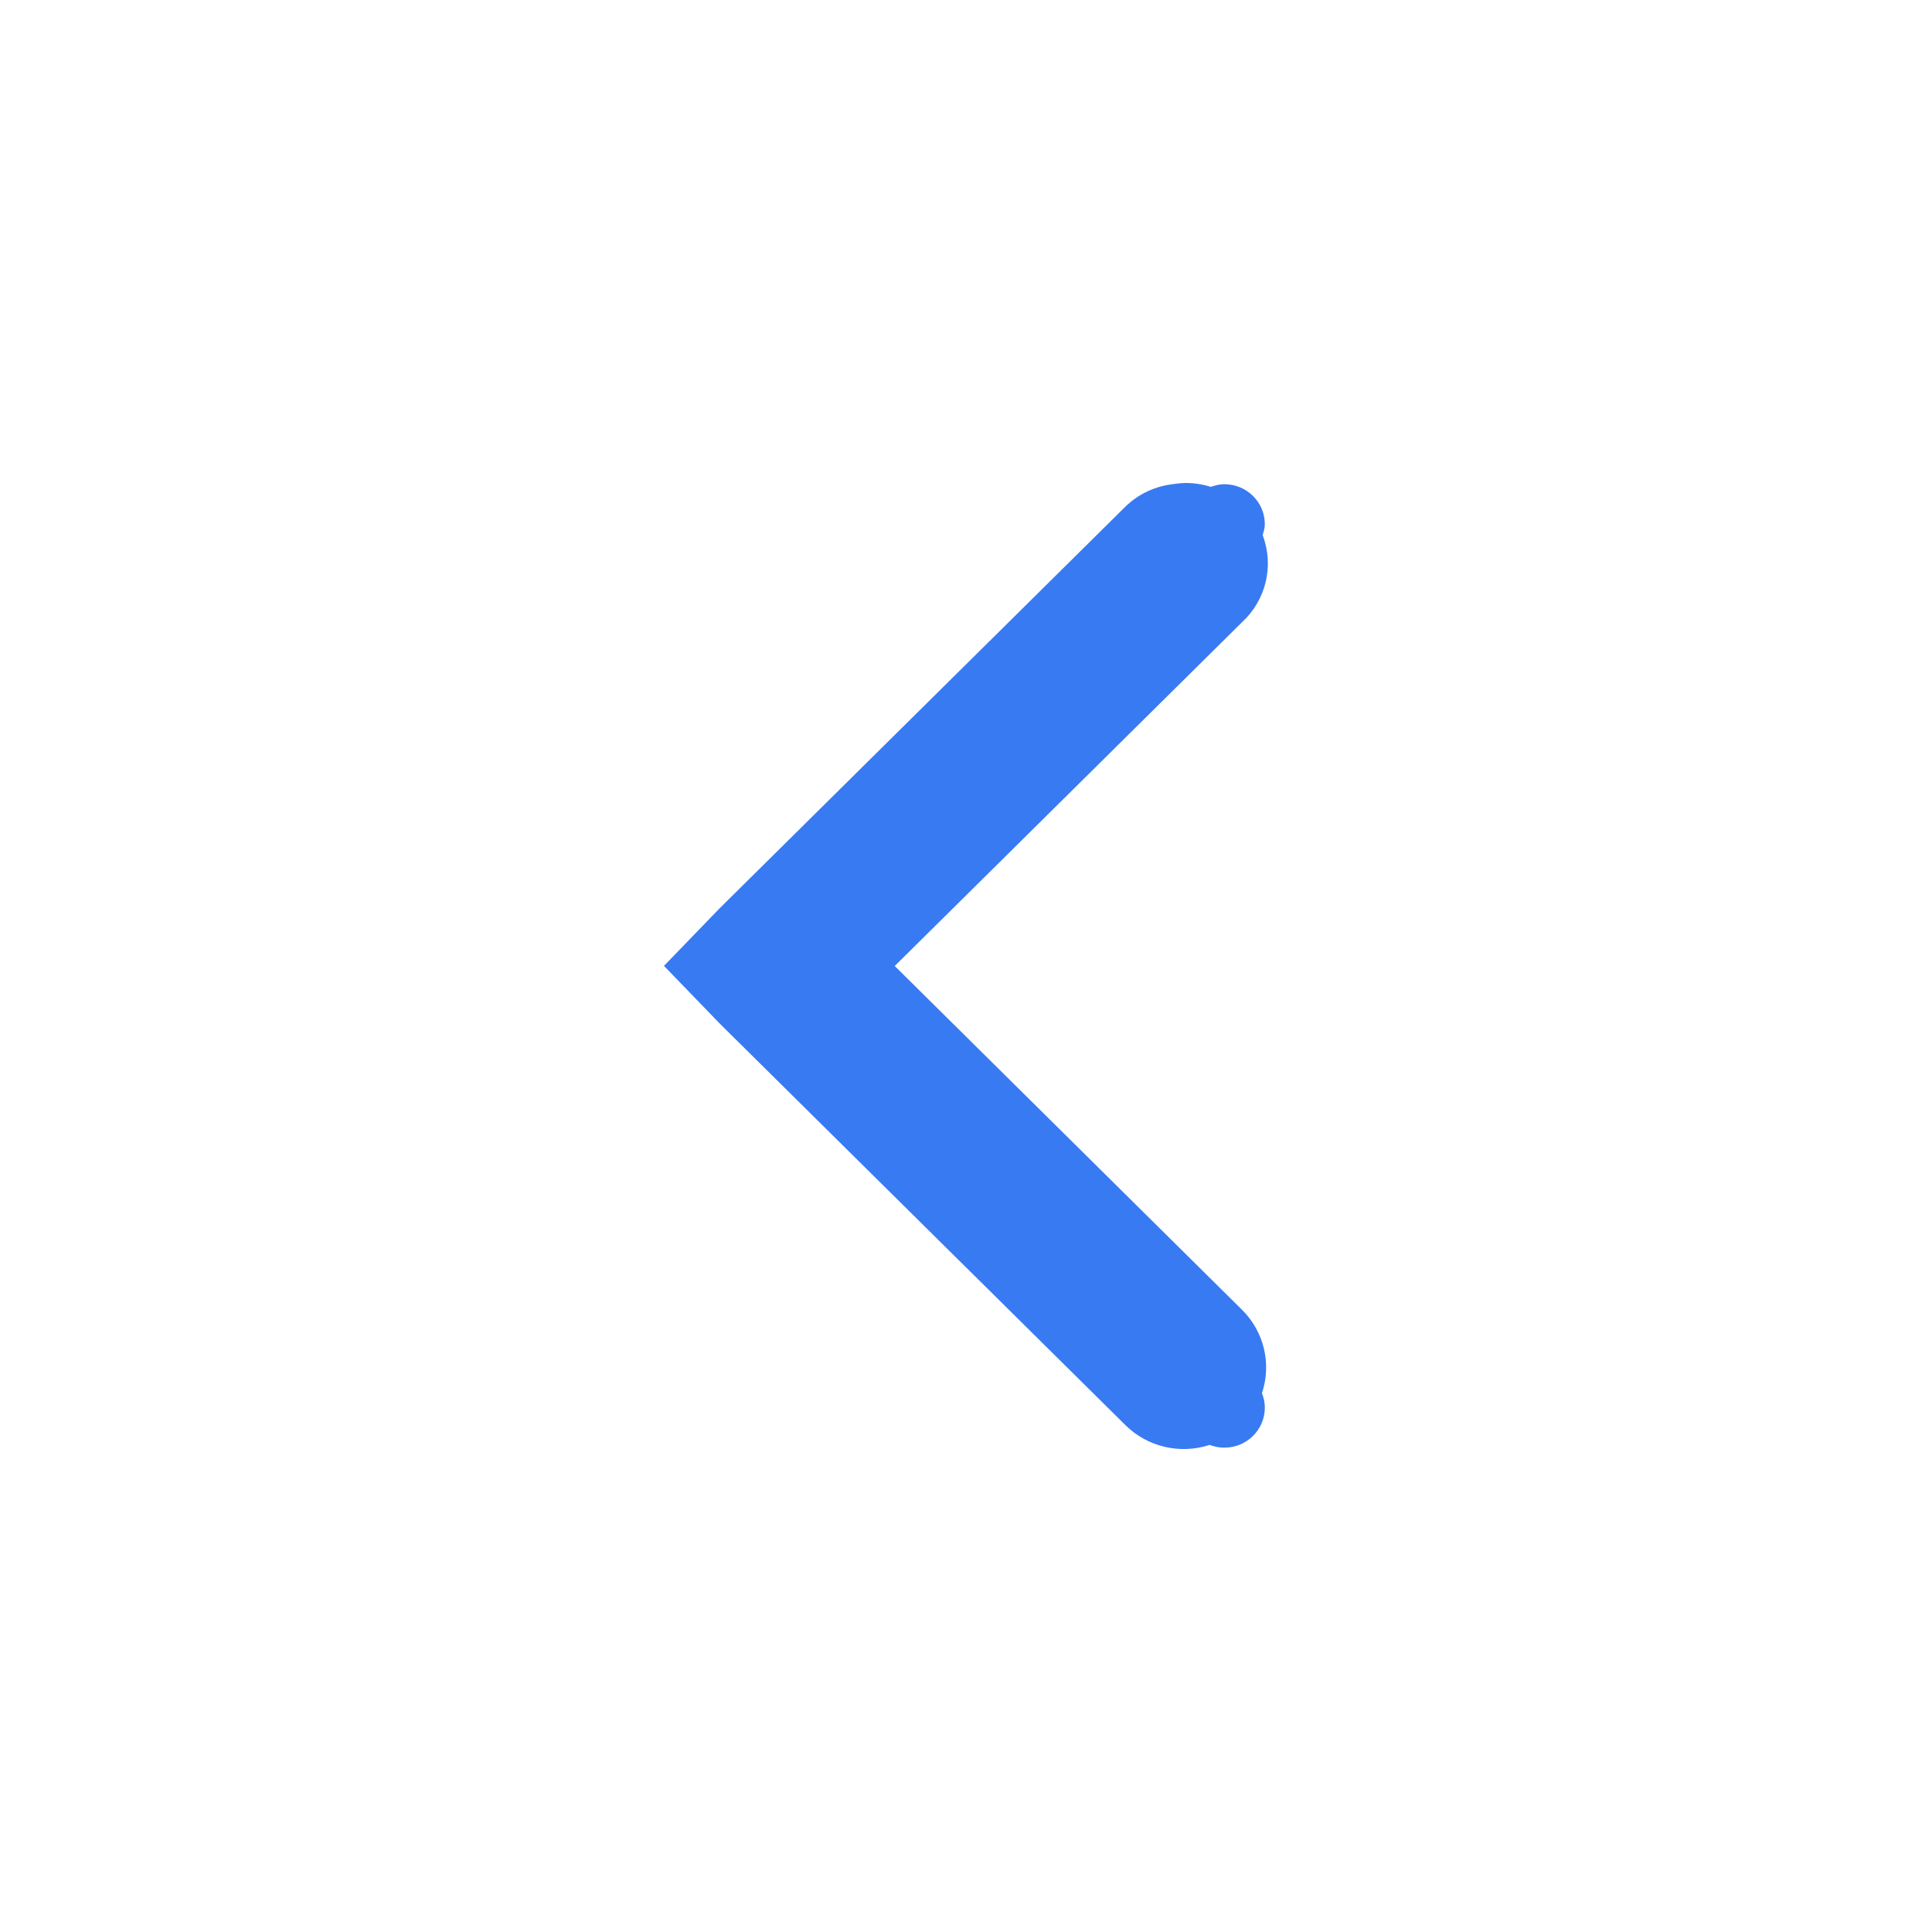
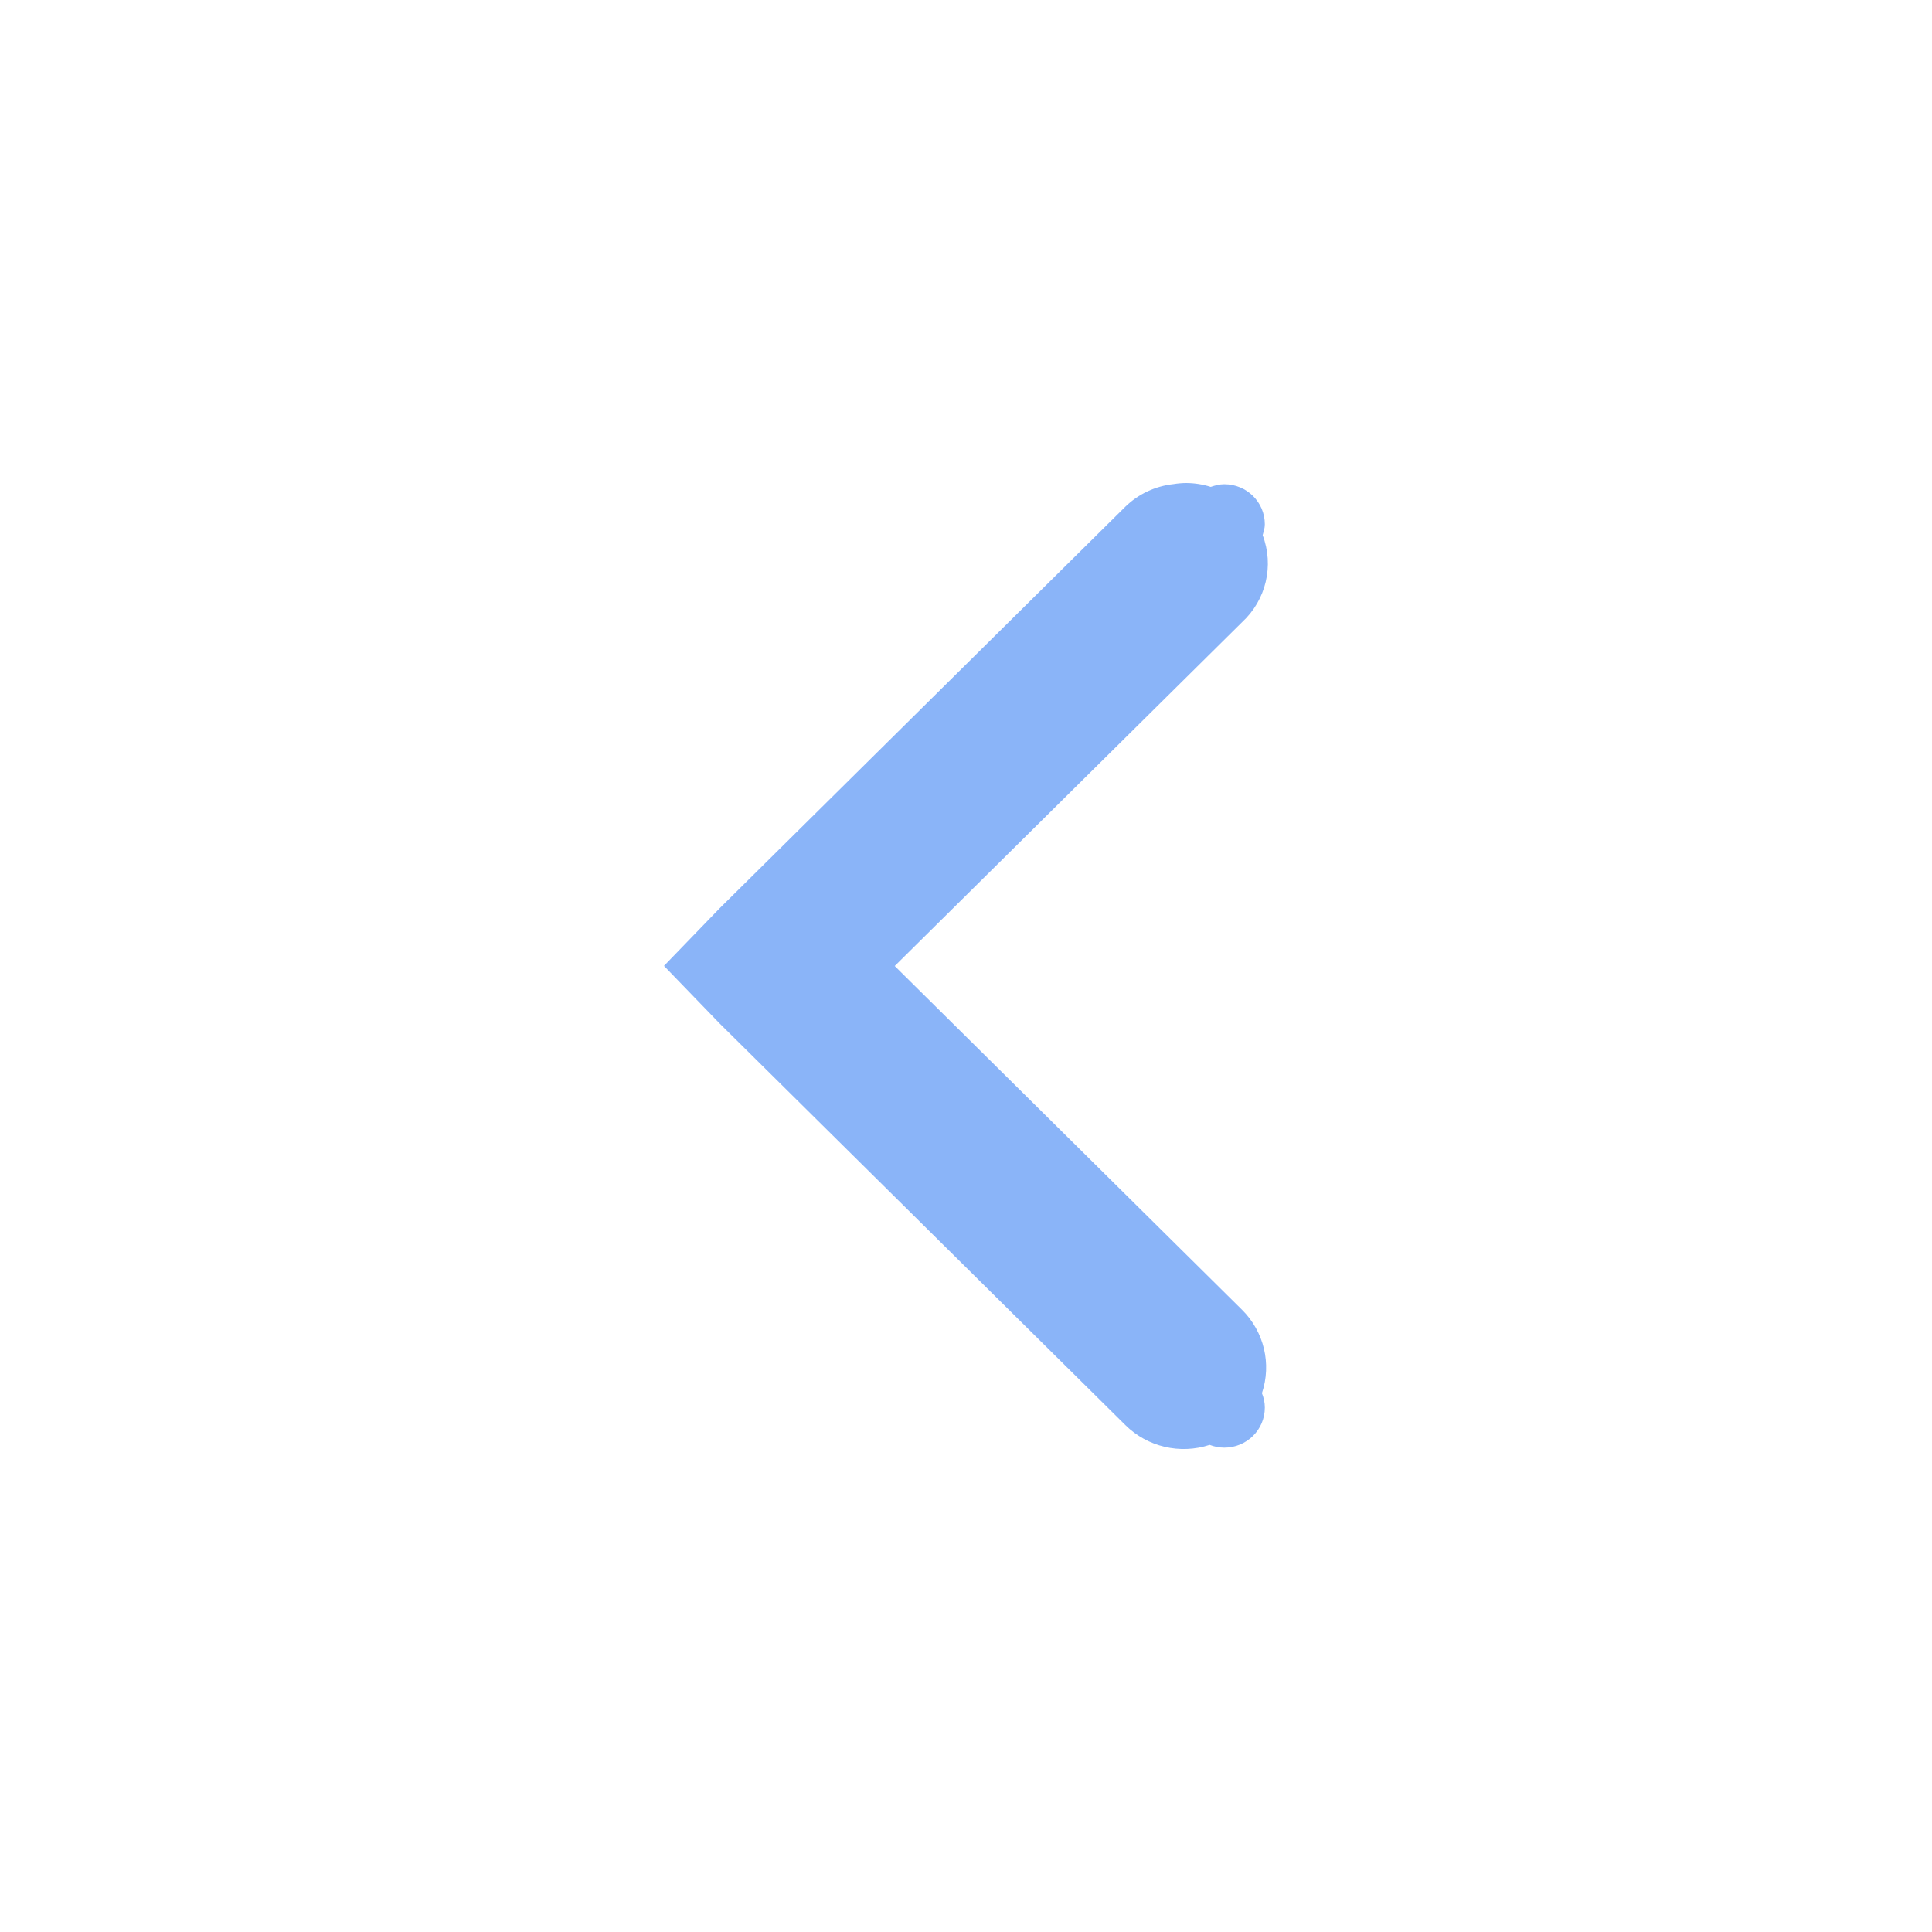
<svg xmlns="http://www.w3.org/2000/svg" height="16" id="svg7384" version="1.1" width="16">
  <defs id="defs7386" />
  <g id="layer9" style="display:inline" transform="translate(-100.0002,-747)" />
  <g id="layer10" transform="translate(-100.0002,-747)" />
  <g id="layer11" transform="translate(-100.0002,-747)" />
  <g id="layer13" transform="translate(-100.0002,-747)" />
  <g id="layer14" transform="translate(-100.0002,-747)" />
  <g id="layer15" style="display:inline" transform="translate(-100.0002,-747)" />
  <g id="g71291" style="display:inline" transform="translate(-100.0002,-747)" />
  <g id="g4953" style="display:inline" transform="translate(-100.0002,-747)" />
  <g id="layer12" style="display:inline" transform="translate(-100.0002,-747)">
-     <path style="color:#000000;font-style:normal;font-variant:normal;font-weight:normal;font-stretch:normal;font-size:medium;line-height:normal;font-family:Sans;-inkscape-font-specification:Sans;text-indent:0;text-align:start;text-decoration:none;text-decoration-line:none;letter-spacing:normal;word-spacing:normal;text-transform:none;direction:ltr;block-progression:tb;writing-mode:lr-tb;baseline-shift:baseline;text-anchor:start;display:inline;overflow:visible;visibility:visible;fill:#387af2;fill-opacity:1;stroke:none;stroke-width:2;marker:none;enable-background:accumulate" d="m 109.823,751 a 0.672,0.665 0 0 0 -0.104,0.009 0.672,0.665 0 0 0 -0.399,0.187 l -3.359,3.325 -0.462,0.478 0.462,0.478 3.359,3.325 a 0.683,0.676 0 0 0 0.698,0.164 c 0.037,0.014 0.078,0.023 0.121,0.023 0.186,0 0.336,-0.148 0.336,-0.332 0,-0.042 -0.009,-0.082 -0.024,-0.119 a 0.683,0.676 0 0 0 -0.165,-0.691 l -2.876,-2.847 2.876,-2.847 a 0.672,0.665 0 0 0 0.171,-0.721 c 0.008,-0.029 0.018,-0.058 0.018,-0.09 0,-0.184 -0.15,-0.332 -0.336,-0.332 -0.04,0 -0.076,0.01 -0.112,0.022 A 0.672,0.665 0 0 0 109.823,751 Z" id="path6040" />
+     <path style="color:#000000;font-style:normal;font-variant:normal;font-weight:normal;font-stretch:normal;font-size:medium;line-height:normal;font-family:Sans;-inkscape-font-specification:Sans;text-indent:0;text-align:start;text-decoration:none;text-decoration-line:none;letter-spacing:normal;word-spacing:normal;text-transform:none;direction:ltr;block-progression:tb;writing-mode:lr-tb;baseline-shift:baseline;text-anchor:start;display:inline;overflow:visible;visibility:visible;fill:#8ab4f8;fill-opacity:1;stroke:none;stroke-width:2;marker:none;enable-background:accumulate" d="m 109.823,751 a 0.672,0.665 0 0 0 -0.104,0.009 0.672,0.665 0 0 0 -0.399,0.187 l -3.359,3.325 -0.462,0.478 0.462,0.478 3.359,3.325 a 0.683,0.676 0 0 0 0.698,0.164 c 0.037,0.014 0.078,0.023 0.121,0.023 0.186,0 0.336,-0.148 0.336,-0.332 0,-0.042 -0.009,-0.082 -0.024,-0.119 a 0.683,0.676 0 0 0 -0.165,-0.691 l -2.876,-2.847 2.876,-2.847 a 0.672,0.665 0 0 0 0.171,-0.721 c 0.008,-0.029 0.018,-0.058 0.018,-0.09 0,-0.184 -0.15,-0.332 -0.336,-0.332 -0.04,0 -0.076,0.01 -0.112,0.022 A 0.672,0.665 0 0 0 109.823,751 Z" id="path6040" />
  </g>
</svg>
